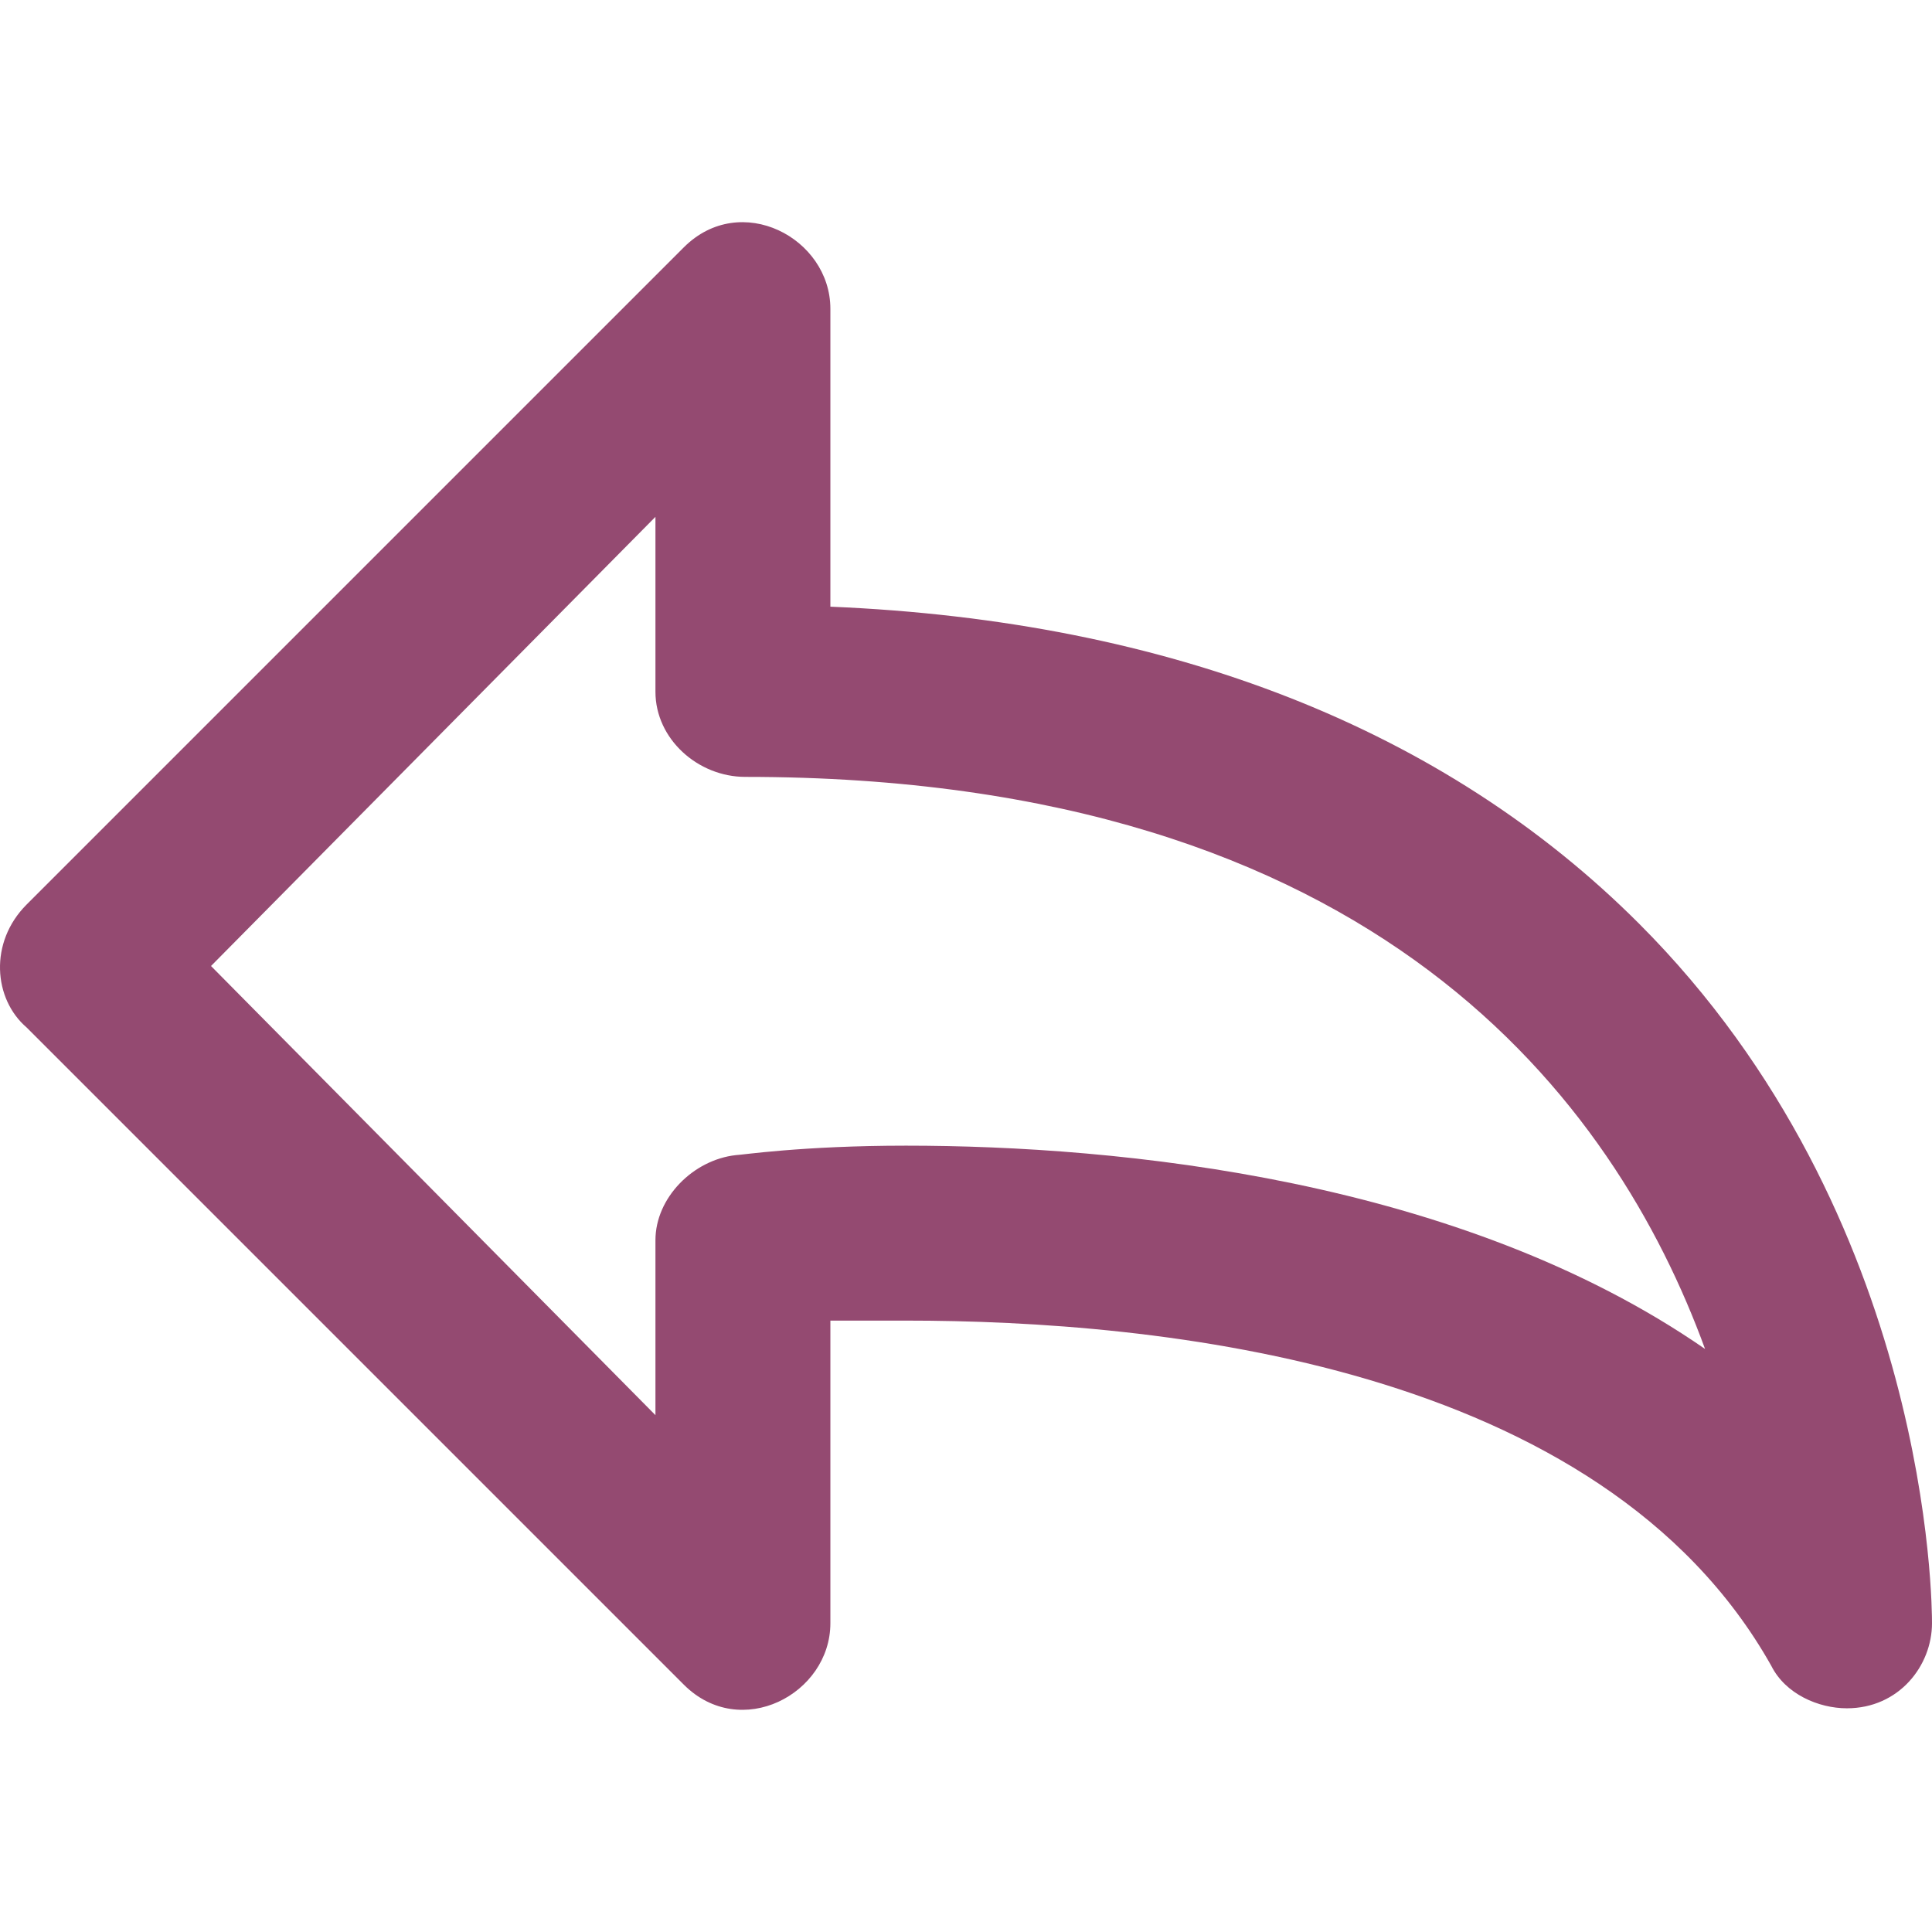
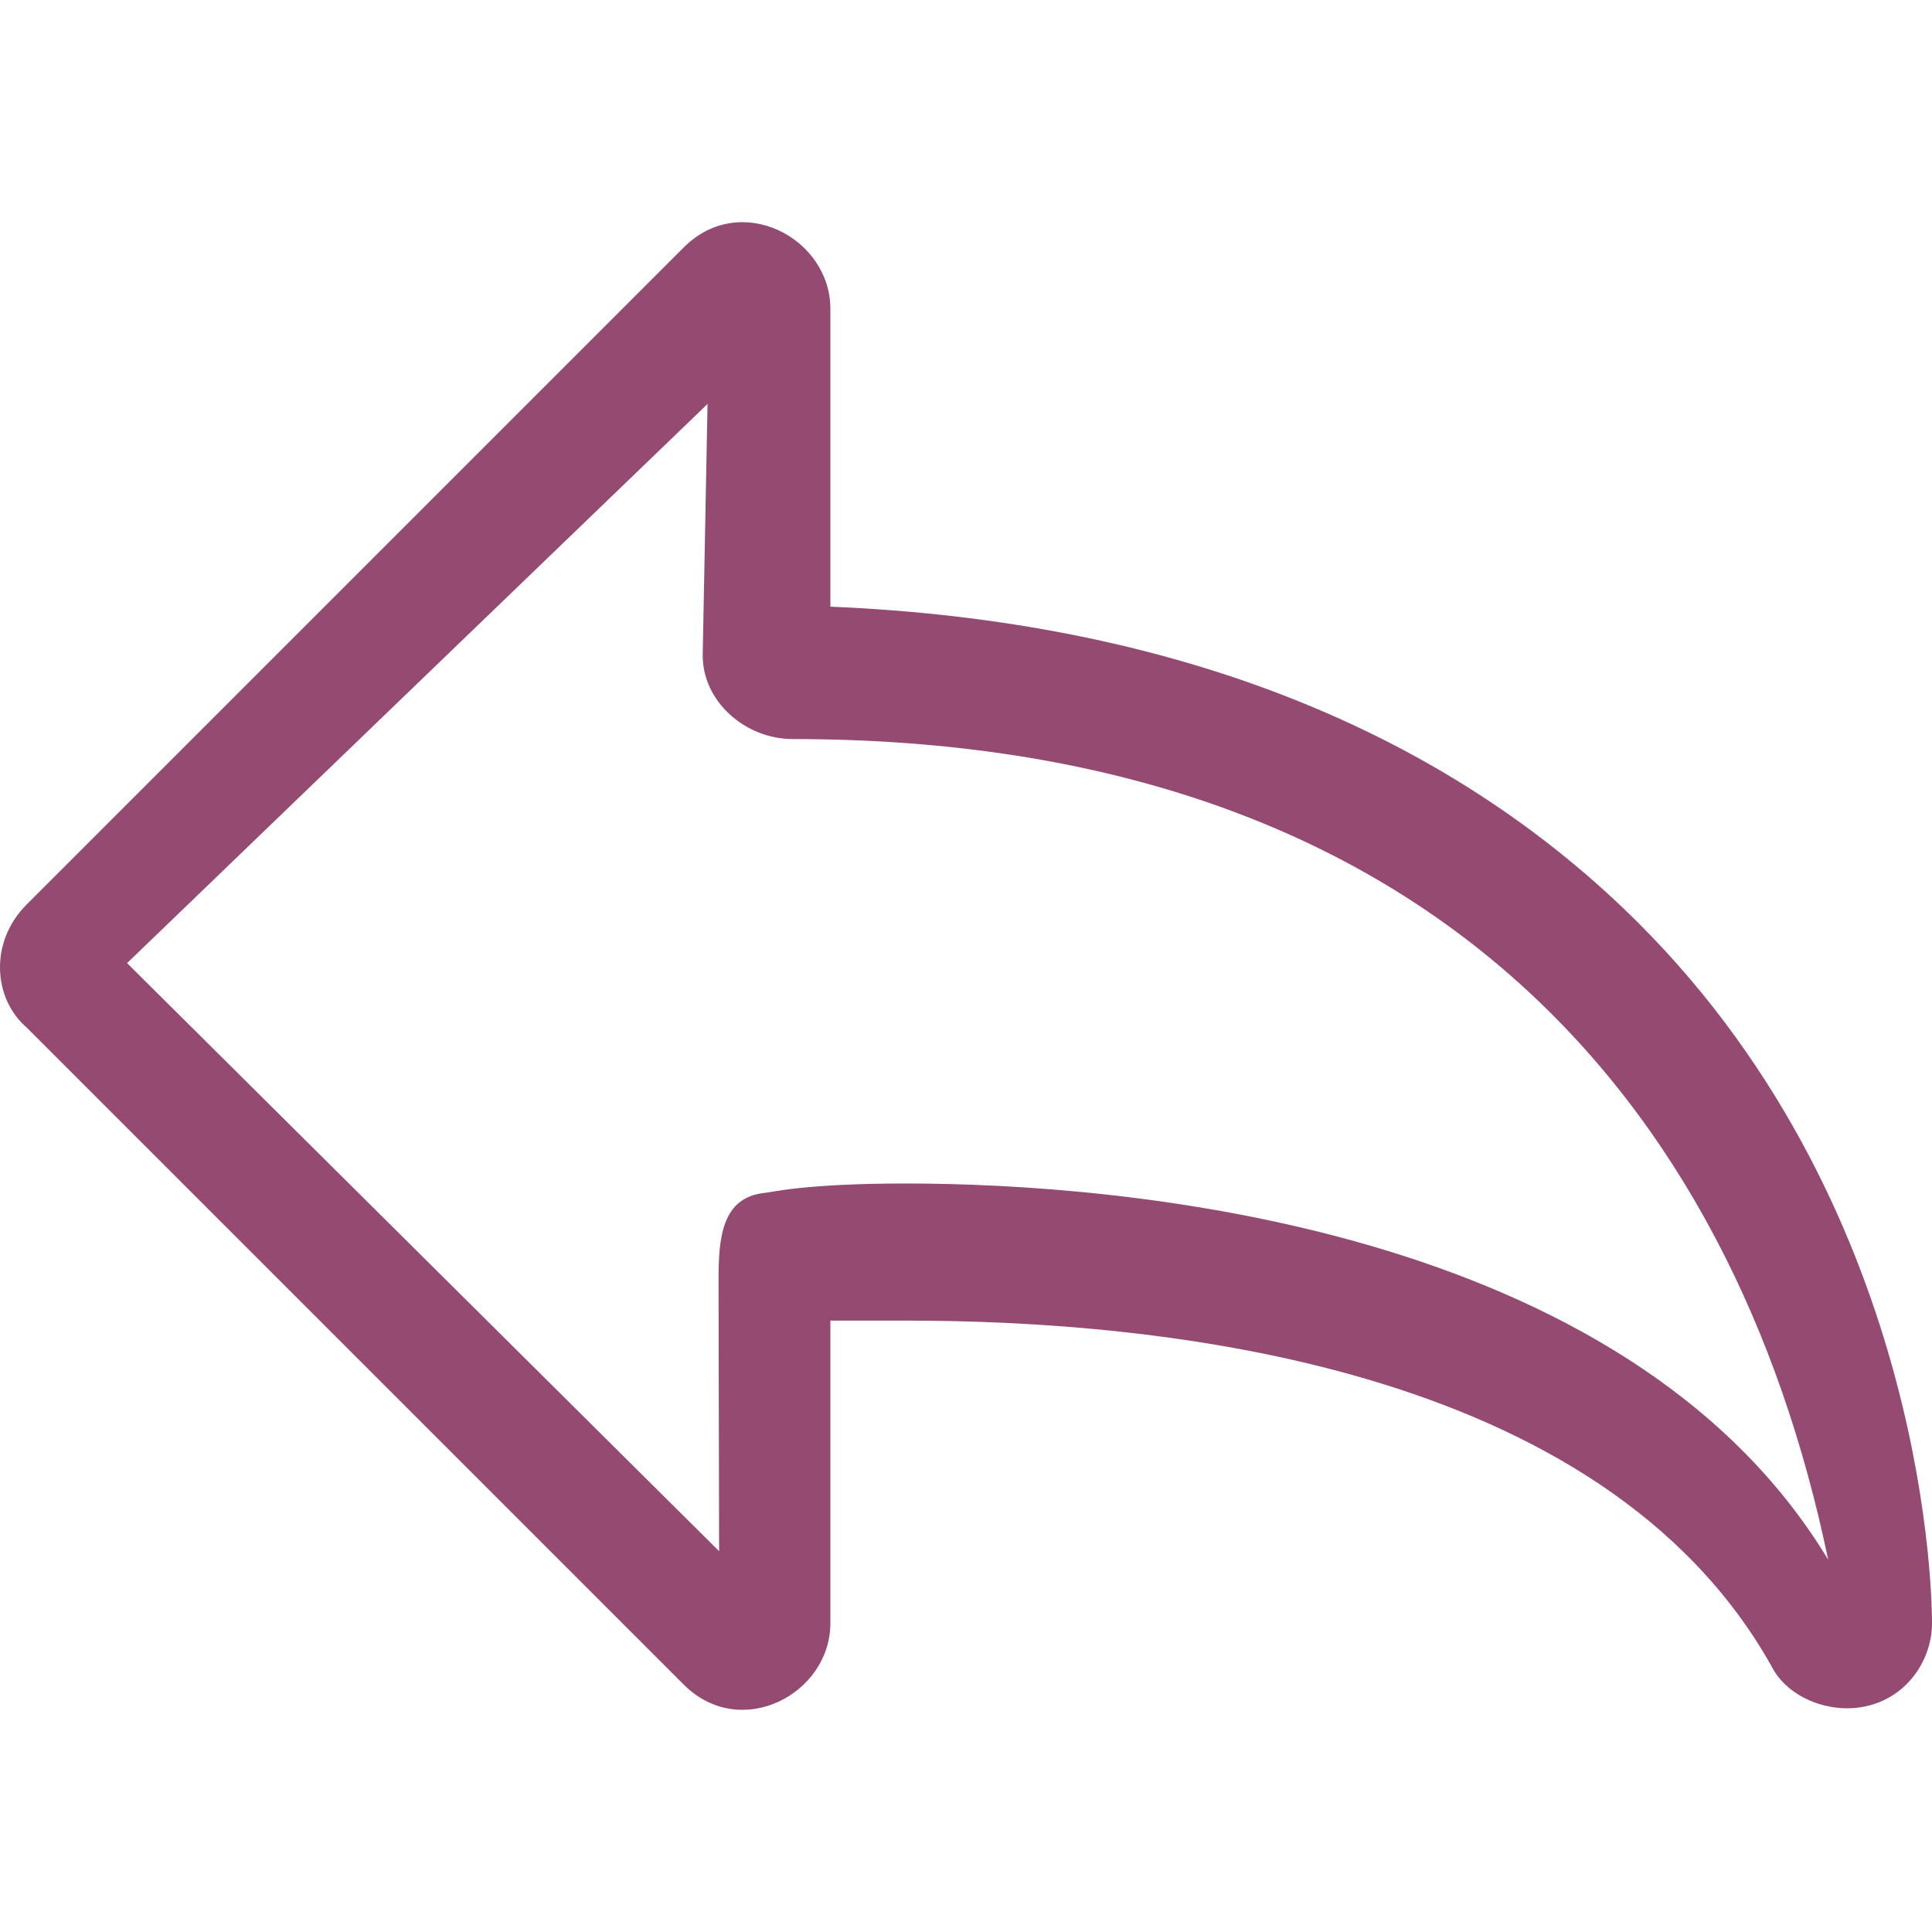
<svg xmlns="http://www.w3.org/2000/svg" viewBox="0 0 408.631 408.631">
-   <path d="M346.631 195.316c-41-41-99-64-171-67v-63c0-15-19-25-31-13l-139 139c-8 8-7 20 0 26l139 139c12 12 31 2 31-13v-64h16c53 0 147 9 183 73 3 6 10 9 16 9 11 0 18-9 18-18 0-3 0-86-62-148zm-155 47c-22 0-35 2-36 2-9 1-17 9-17 18v37l-94-95 94-95v37c0 10 9 18 19 18 134 0 184 69 203 121-52-36-124-43-169-43z" fill="#944a71" />
+   <path d="M346.631 195.316c-41-41-99-64-171-67v-63c0-15-19-25-31-13l-139 139c-8 8-7 20 0 26l139 139c12 12 31 2 31-13v-64h16c53 0 147 9 183 73 3 6 10 9 16 9 11 0 18-9 18-18 0-3 0-86-62-148zm-155 55c-22 0-29 2-30 2-9 1-9.673 9.612-9.654 18.612l.122 57.16L26.878 203.704 149.65 85.44l-1.019 52.875c-.193 9.998 9 18 19 18 134 0 198.814 76.266 219.038 173.567-42.817-70.894-150.038-79.567-195.038-79.567z" fill="#944a71" />
</svg>
